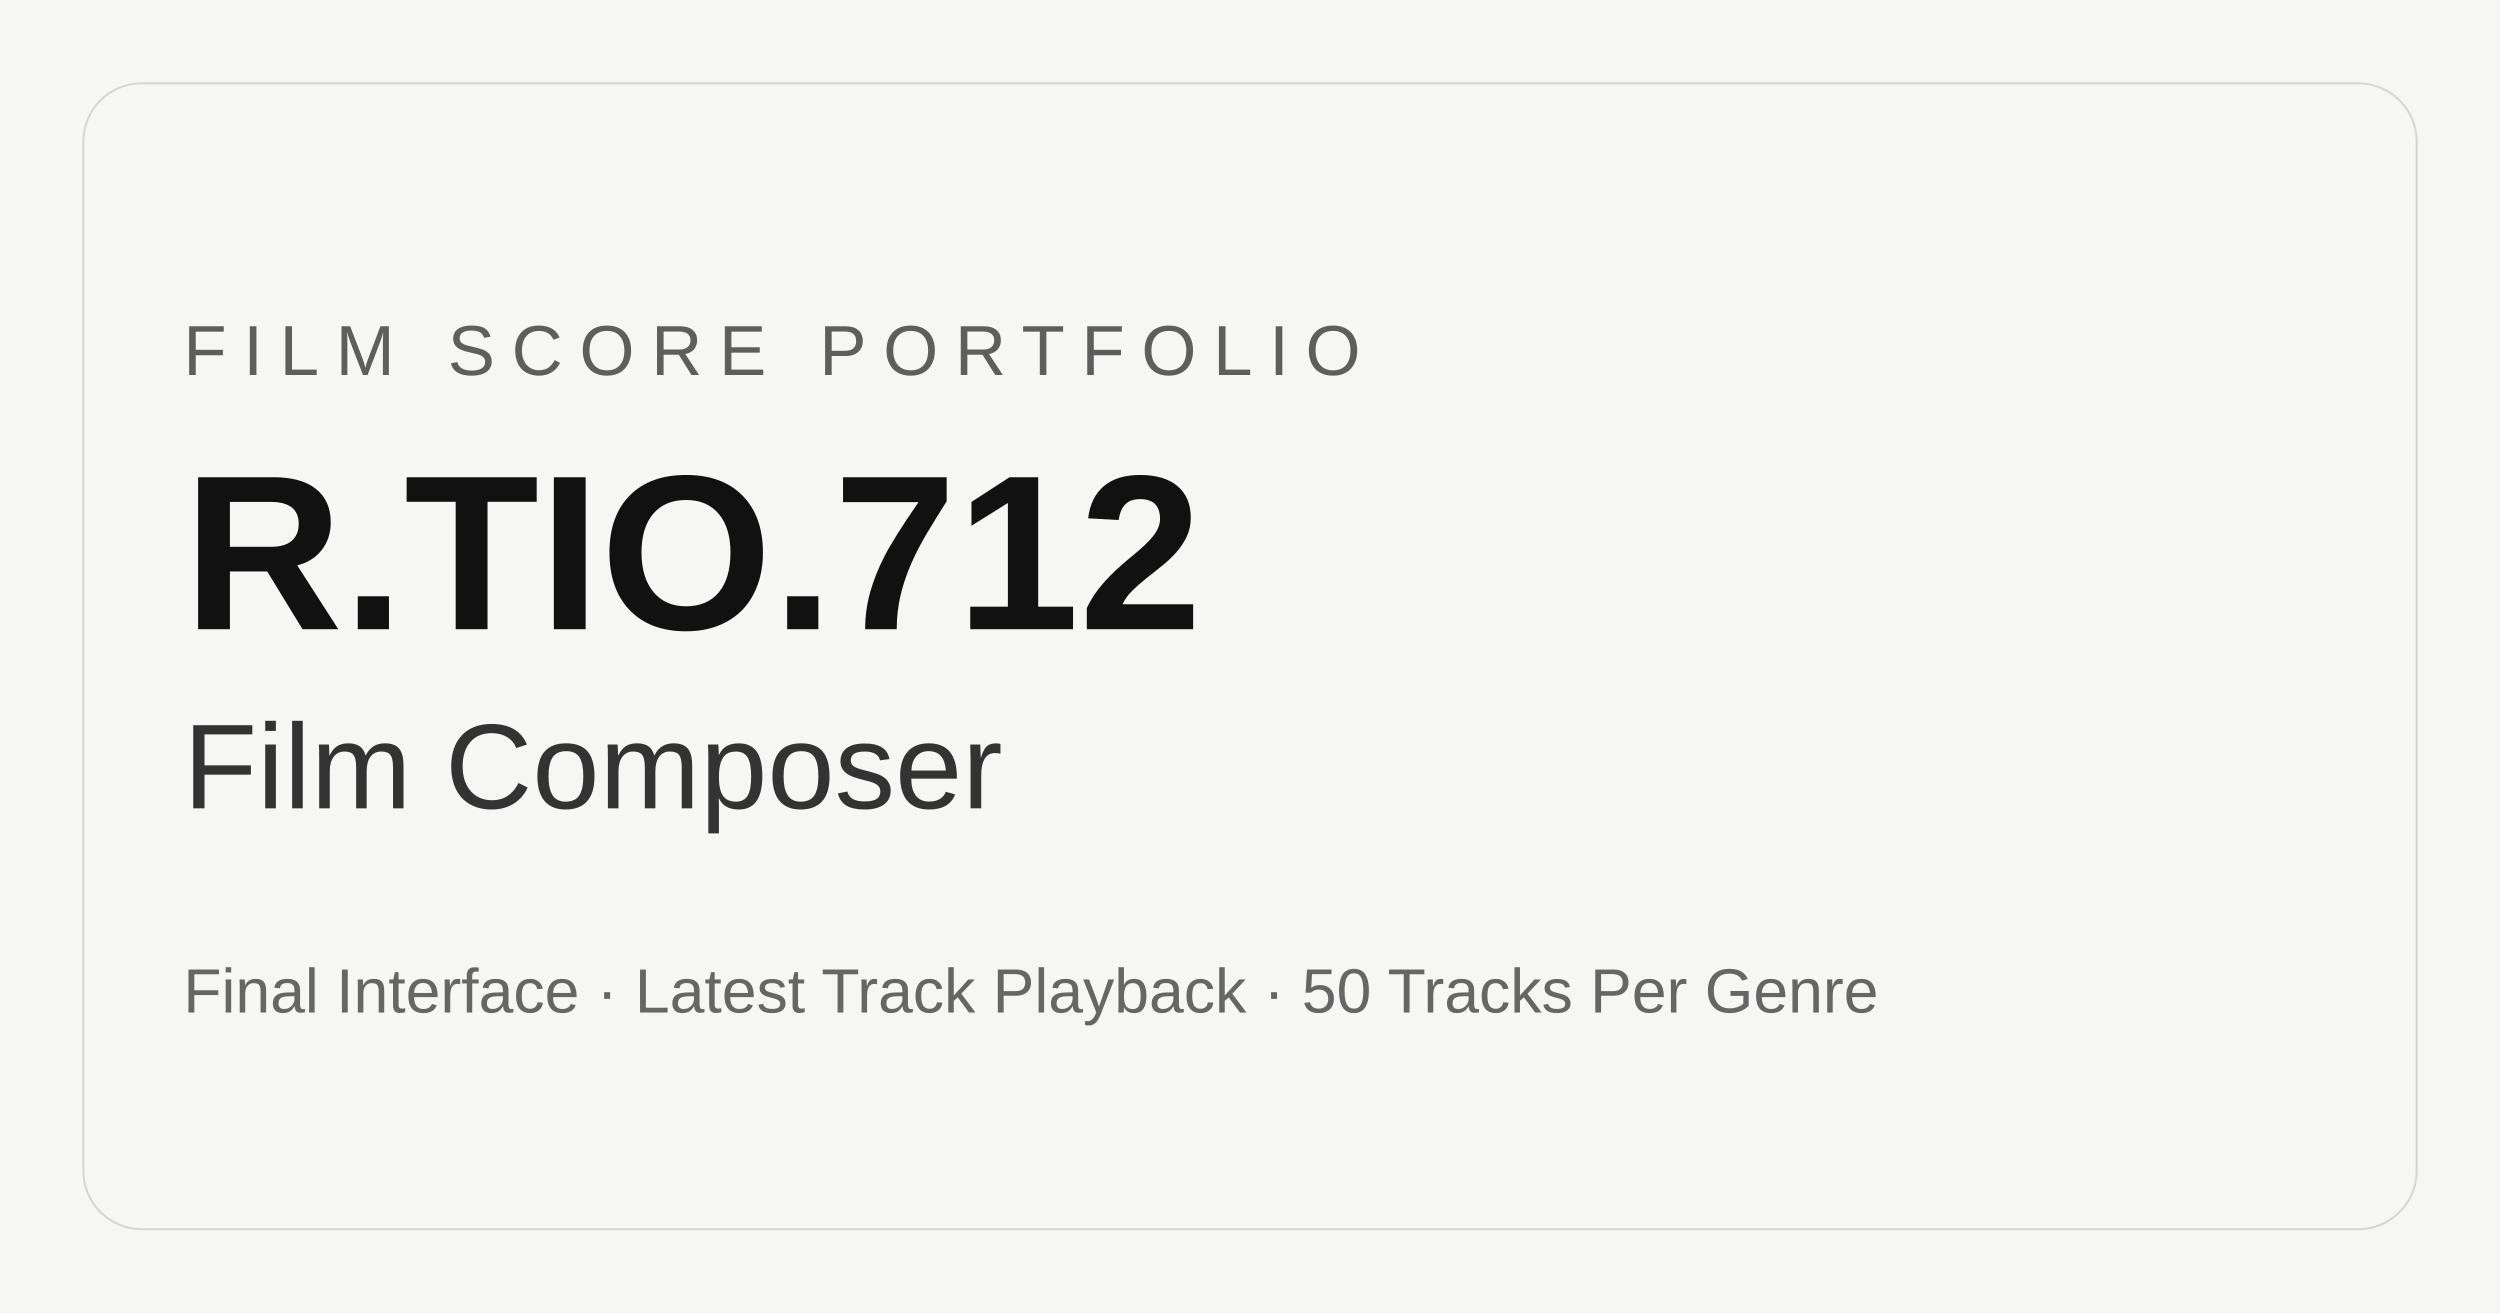
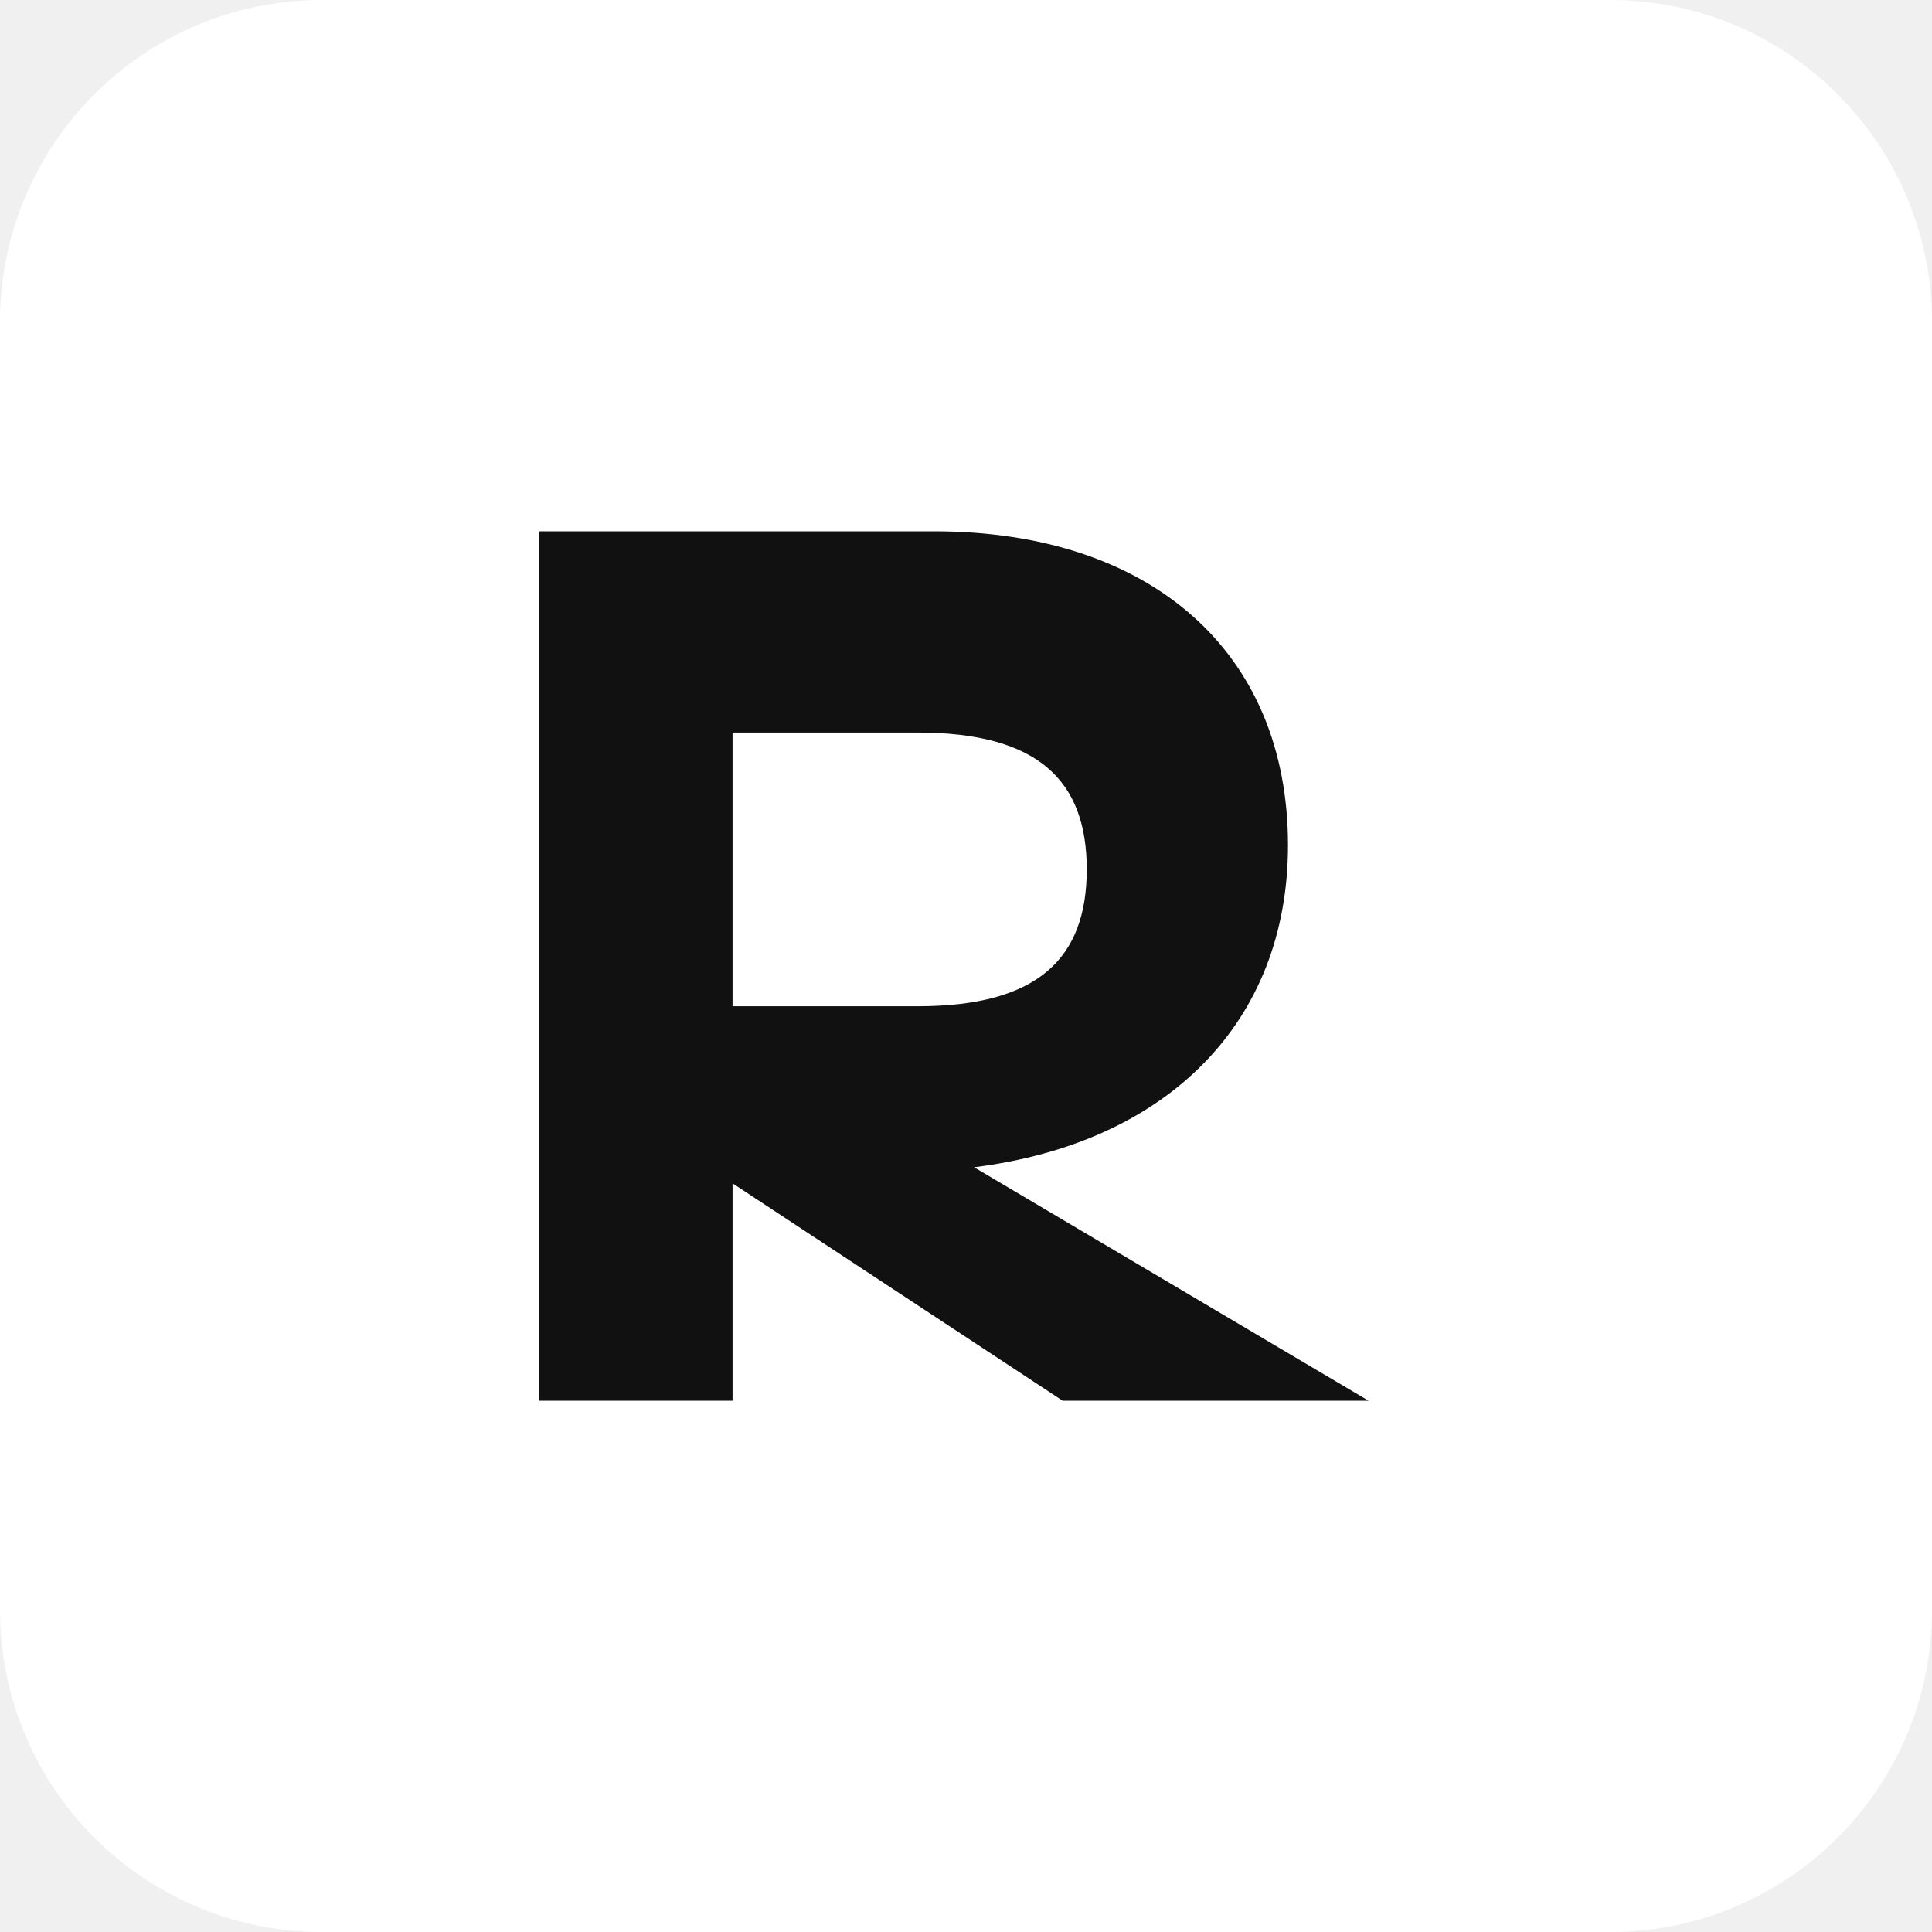
- <svg xmlns="http://www.w3.org/2000/svg" width="1200" height="630" viewBox="0 0 1200 630" fill="none">
-   <rect width="1200" height="630" fill="#F6F6F4" />
-   <rect x="40" y="40" width="1120" height="550" rx="28" stroke="#111111" stroke-opacity="0.14" />
-   <text x="88" y="180" fill="#5E5E5E" font-family="Arial, Helvetica, sans-serif" font-size="34" letter-spacing="8">FILM SCORE PORTFOLIO</text>
-   <text x="88" y="302" fill="#111111" font-family="Arial, Helvetica, sans-serif" font-size="106" font-weight="700">R.TIO.712</text>
-   <text x="88" y="388" fill="#333333" font-family="Arial, Helvetica, sans-serif" font-size="58">Film Composer</text>
-   <text x="88" y="486" fill="#666666" font-family="Arial, Helvetica, sans-serif" font-size="30">Final Interface · Latest Track Playback · 50 Tracks Per Genre</text>
+ <svg xmlns="http://www.w3.org/2000/svg" width="240" height="240" viewBox="0 0 240 240">
+   <rect width="240" height="240" rx="40" fill="#fff" />
+   <path d="M67 174V66H116C143 66 160 81 160 105C160 127 145 142 121 145L170 174H132L91 147V174H67ZM91 91V125H114C129 125 135 119 135 108C135 97 129 91 114 91H91Z" fill="#111" />
</svg>
